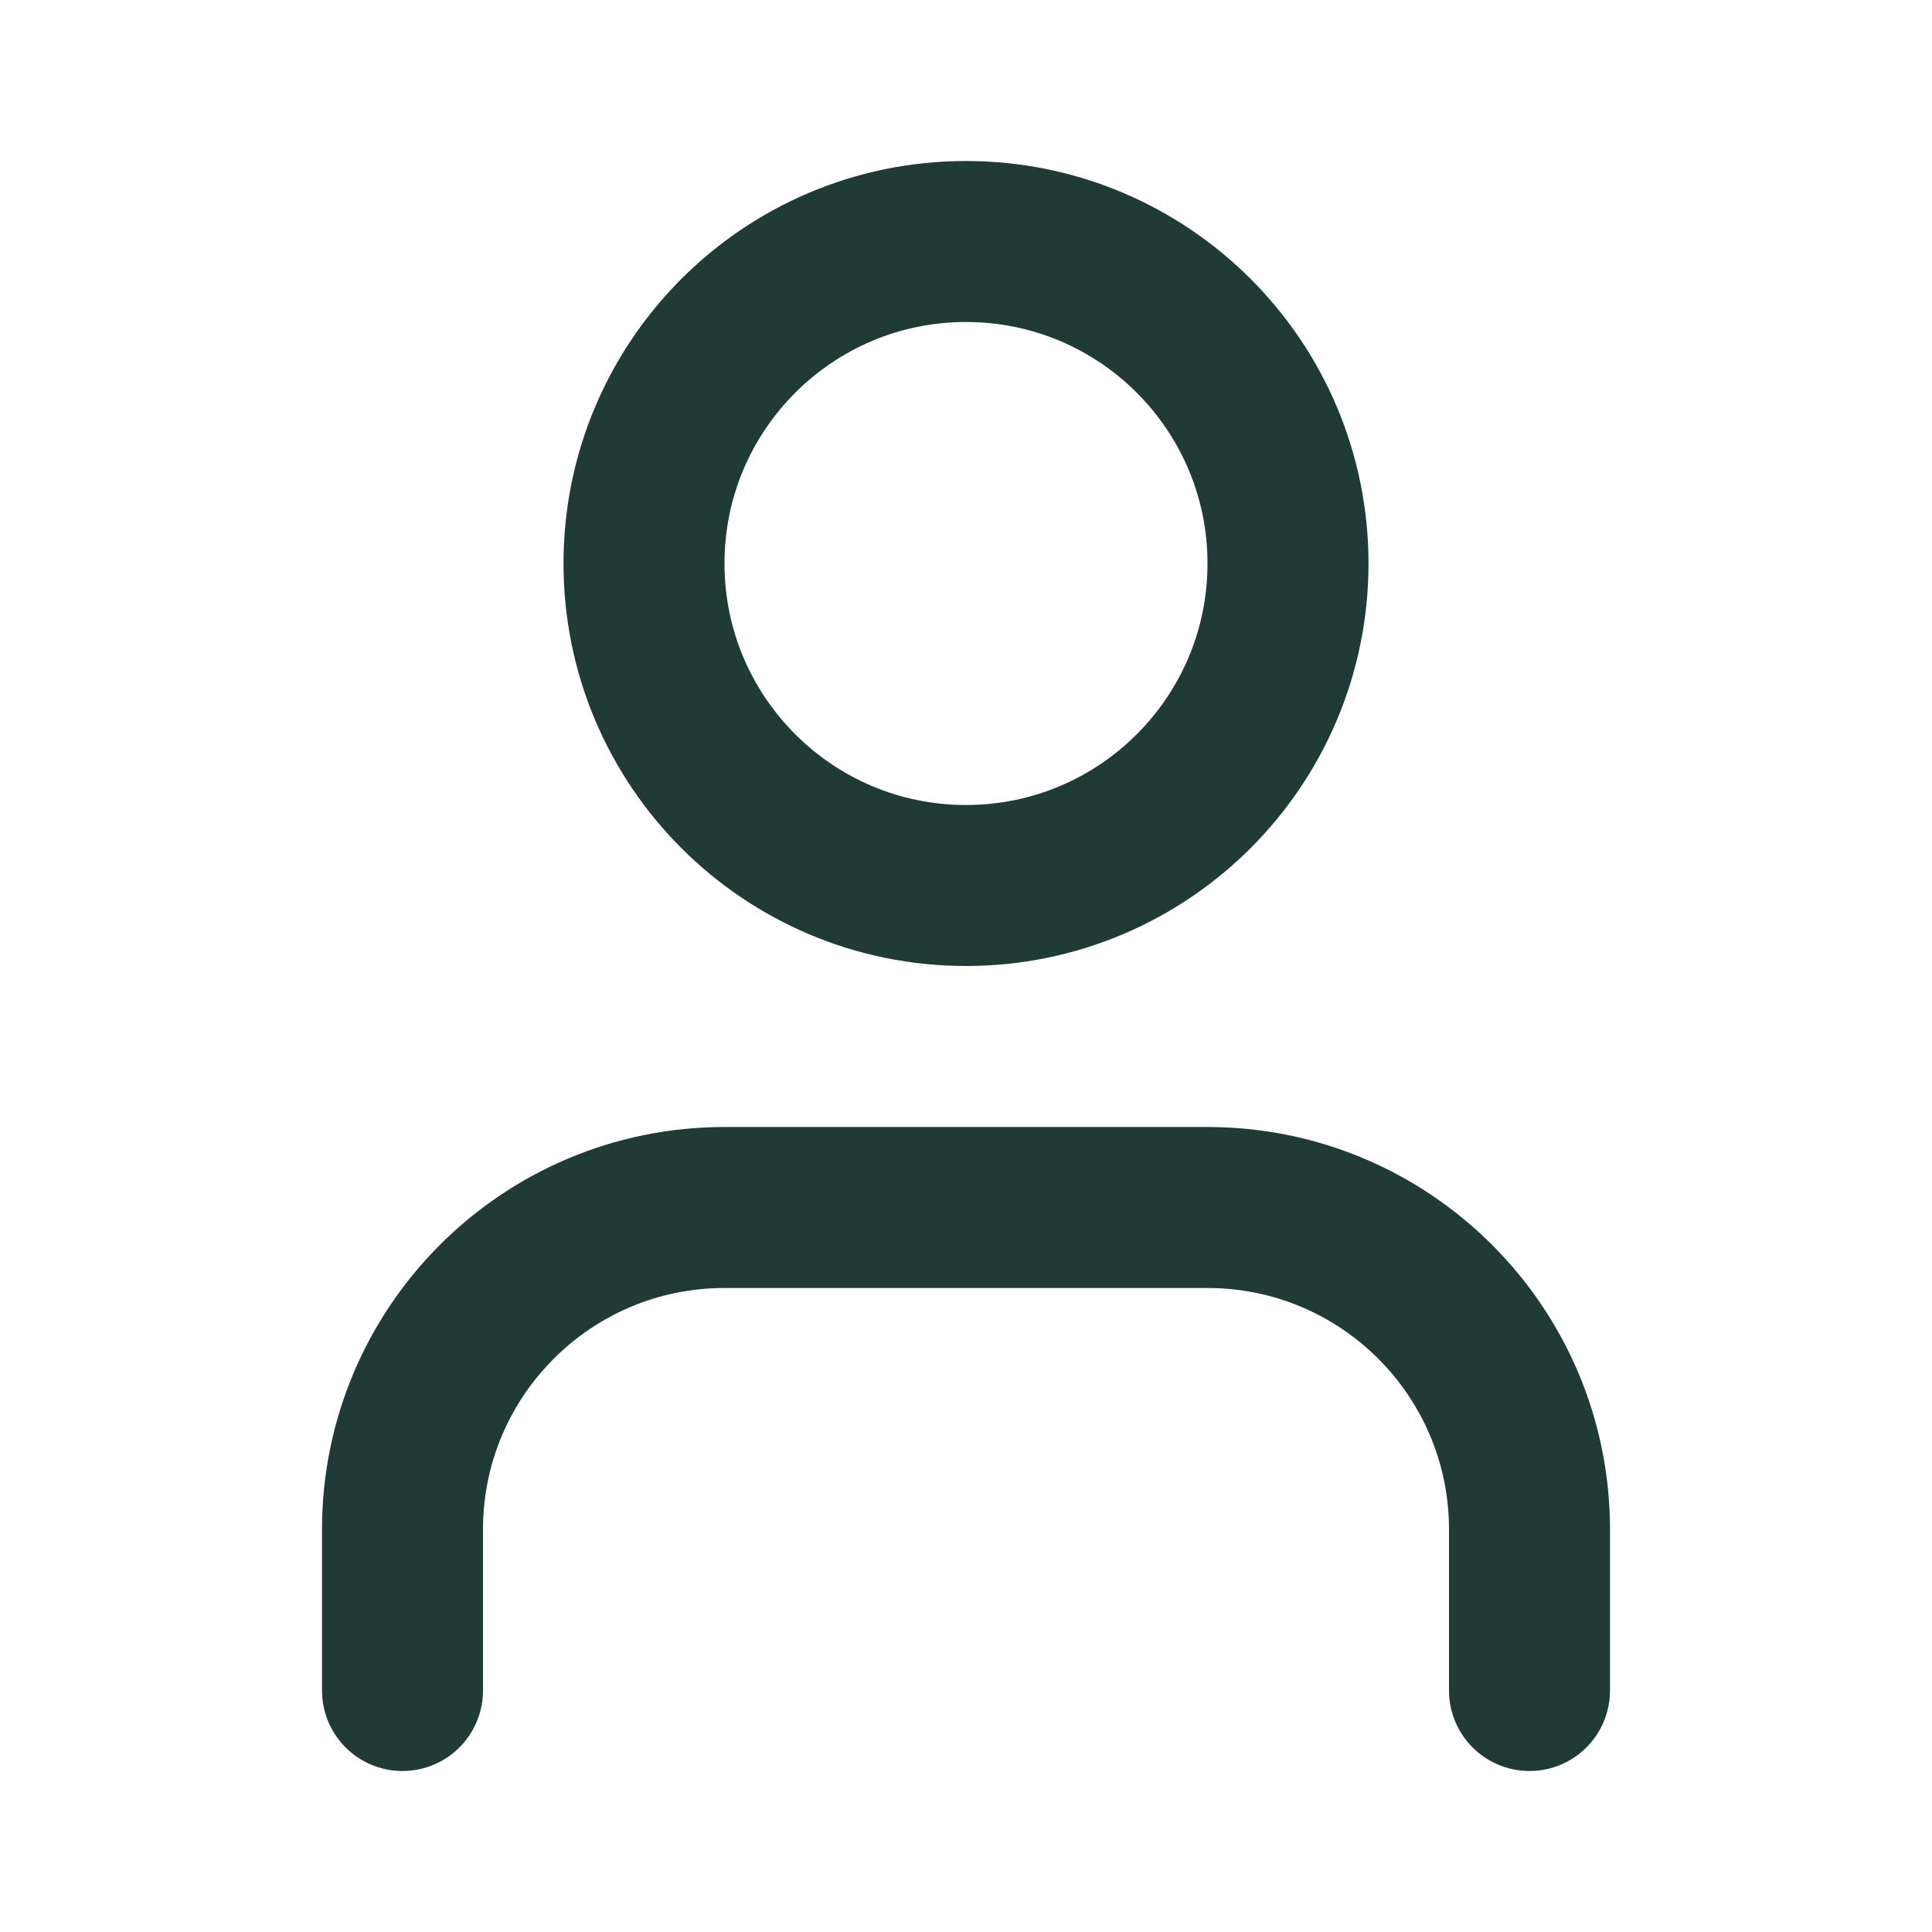
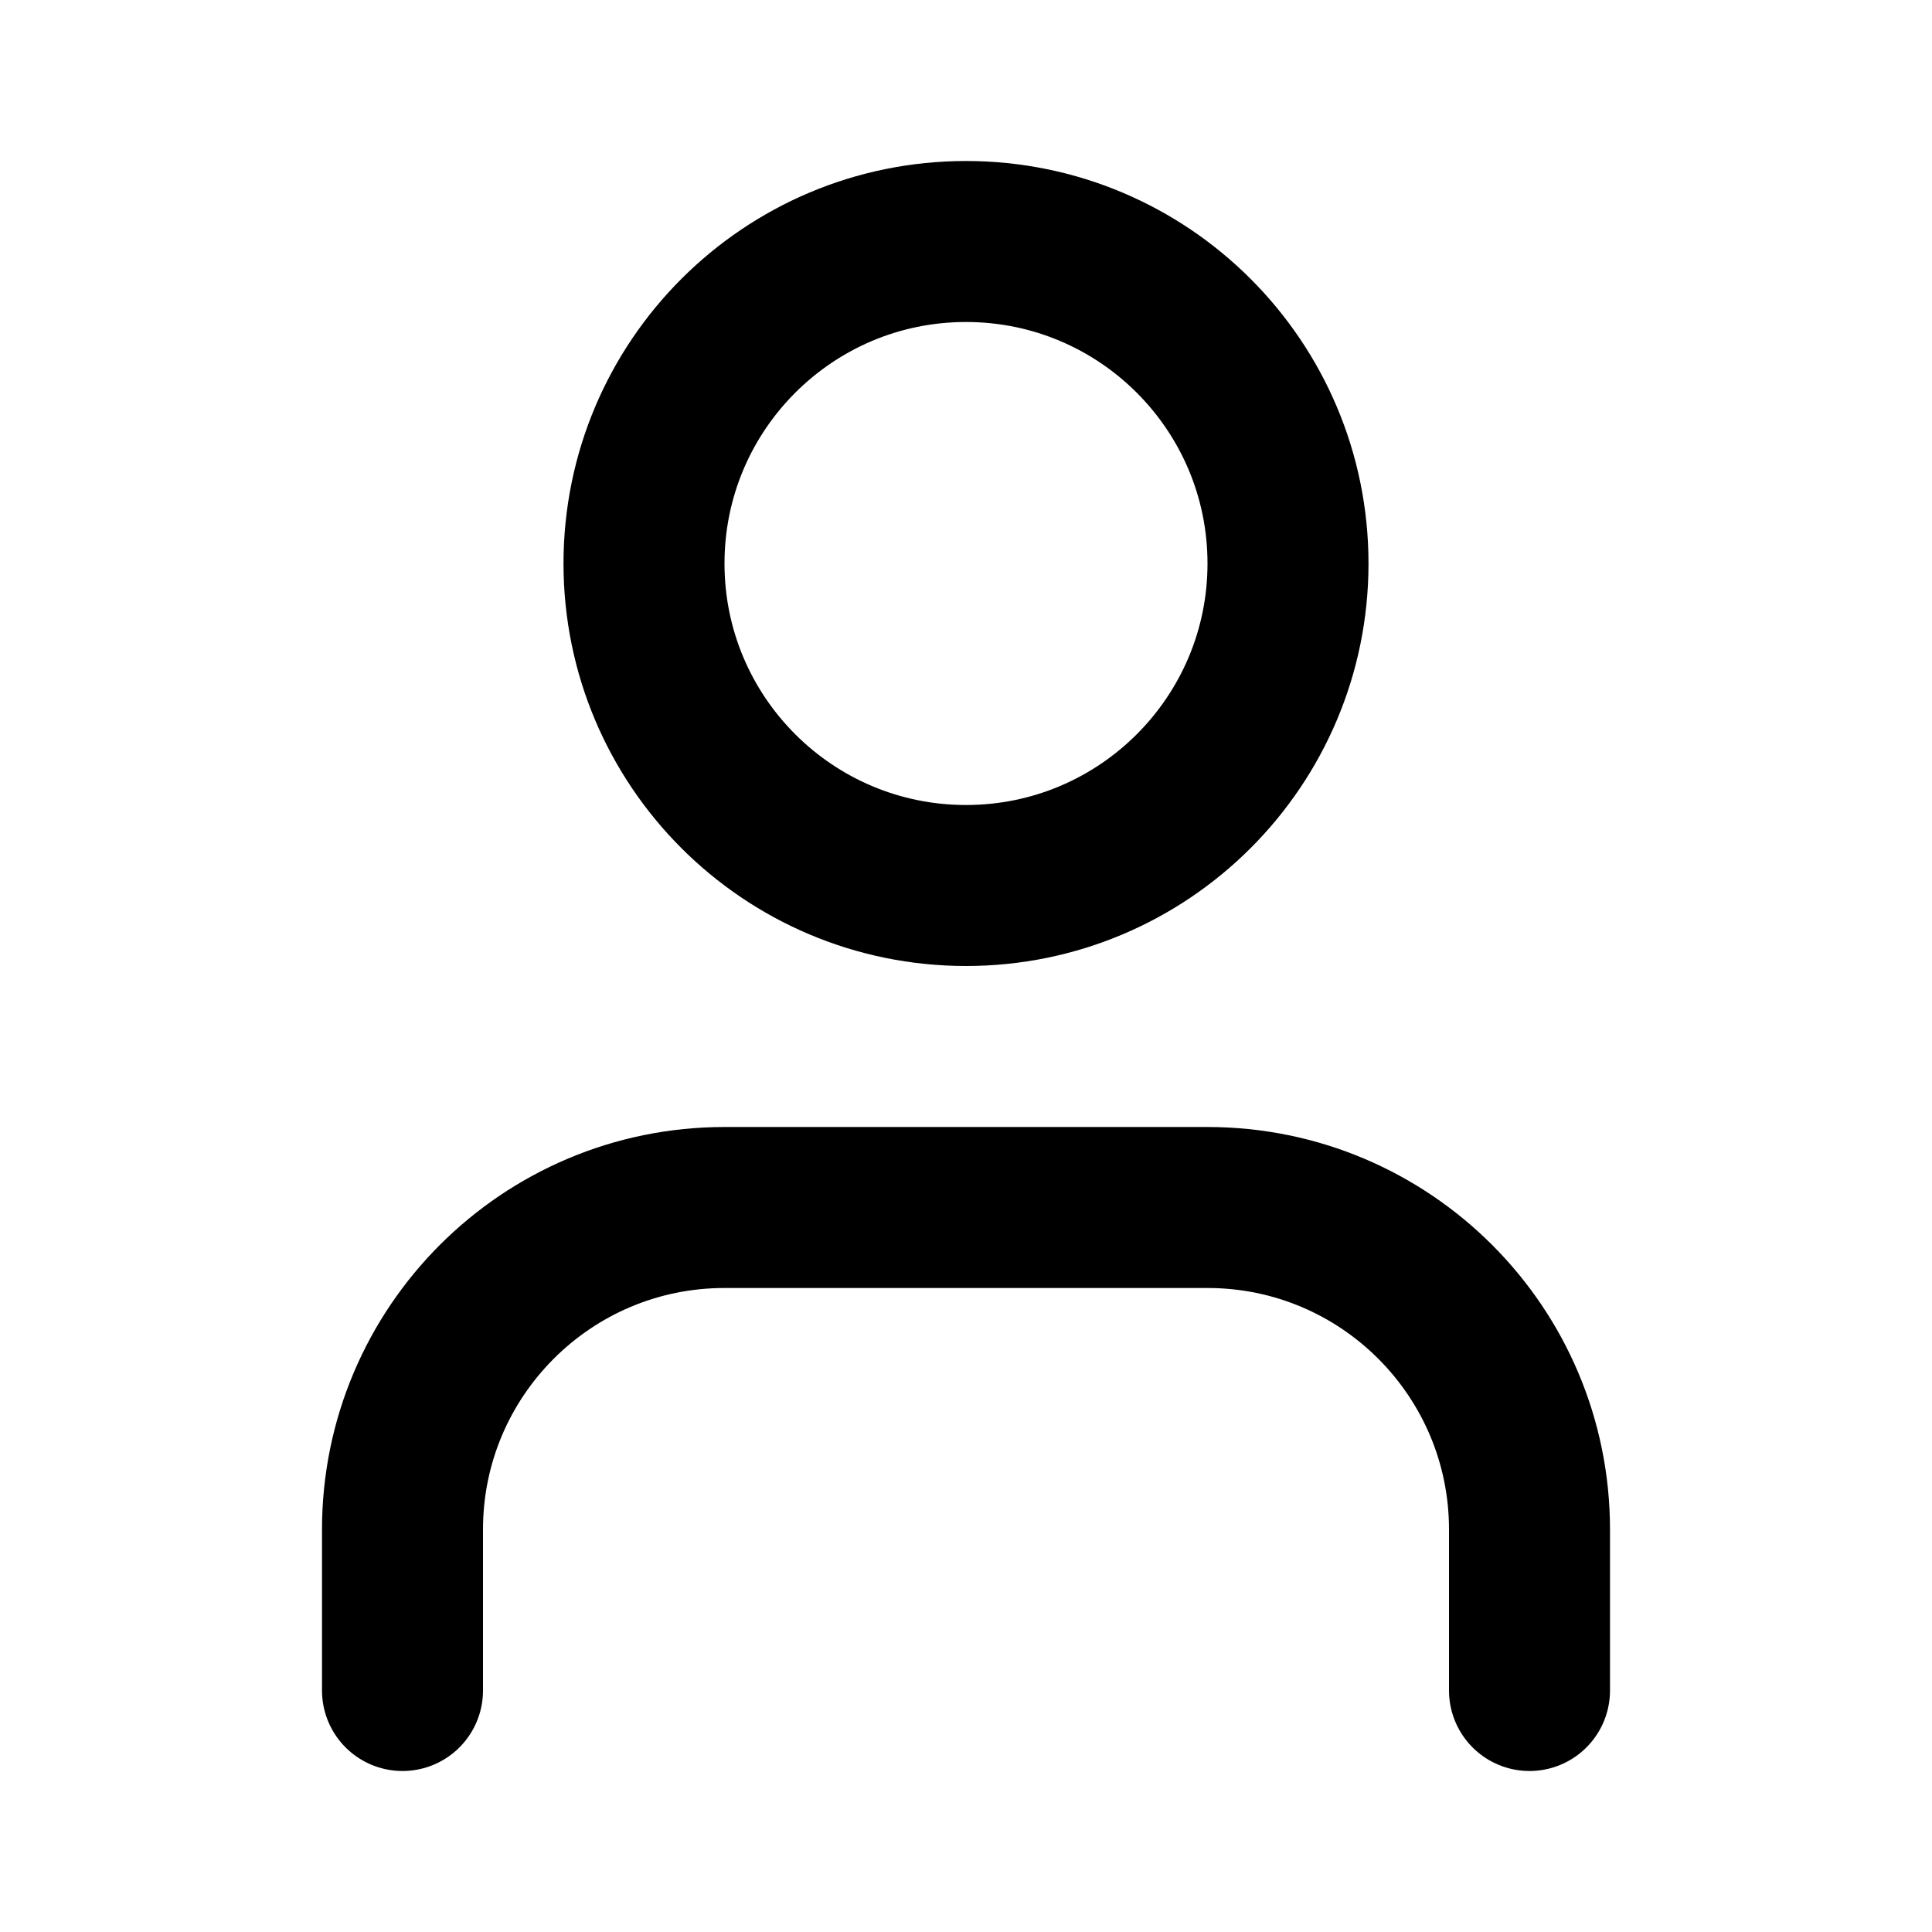
- <svg xmlns="http://www.w3.org/2000/svg" width="24" height="24" viewBox="0 0 24 24" fill="none" stroke="#203a36" stroke-width="2" stroke-linecap="round" stroke-linejoin="round" class="lucide lucide-user-icon lucide-user">
+ <svg xmlns="http://www.w3.org/2000/svg" width="24" height="24" viewBox="0 0 24 24" fill="none" stroke="currentColor" stroke-width="2" stroke-linecap="round" stroke-linejoin="round" class="lucide lucide-user-icon lucide-user">
  <path d="M19 21v-2a4 4 0 0 0-4-4H9a4 4 0 0 0-4 4v2" />
  <circle cx="12" cy="7" r="4" />
</svg>
